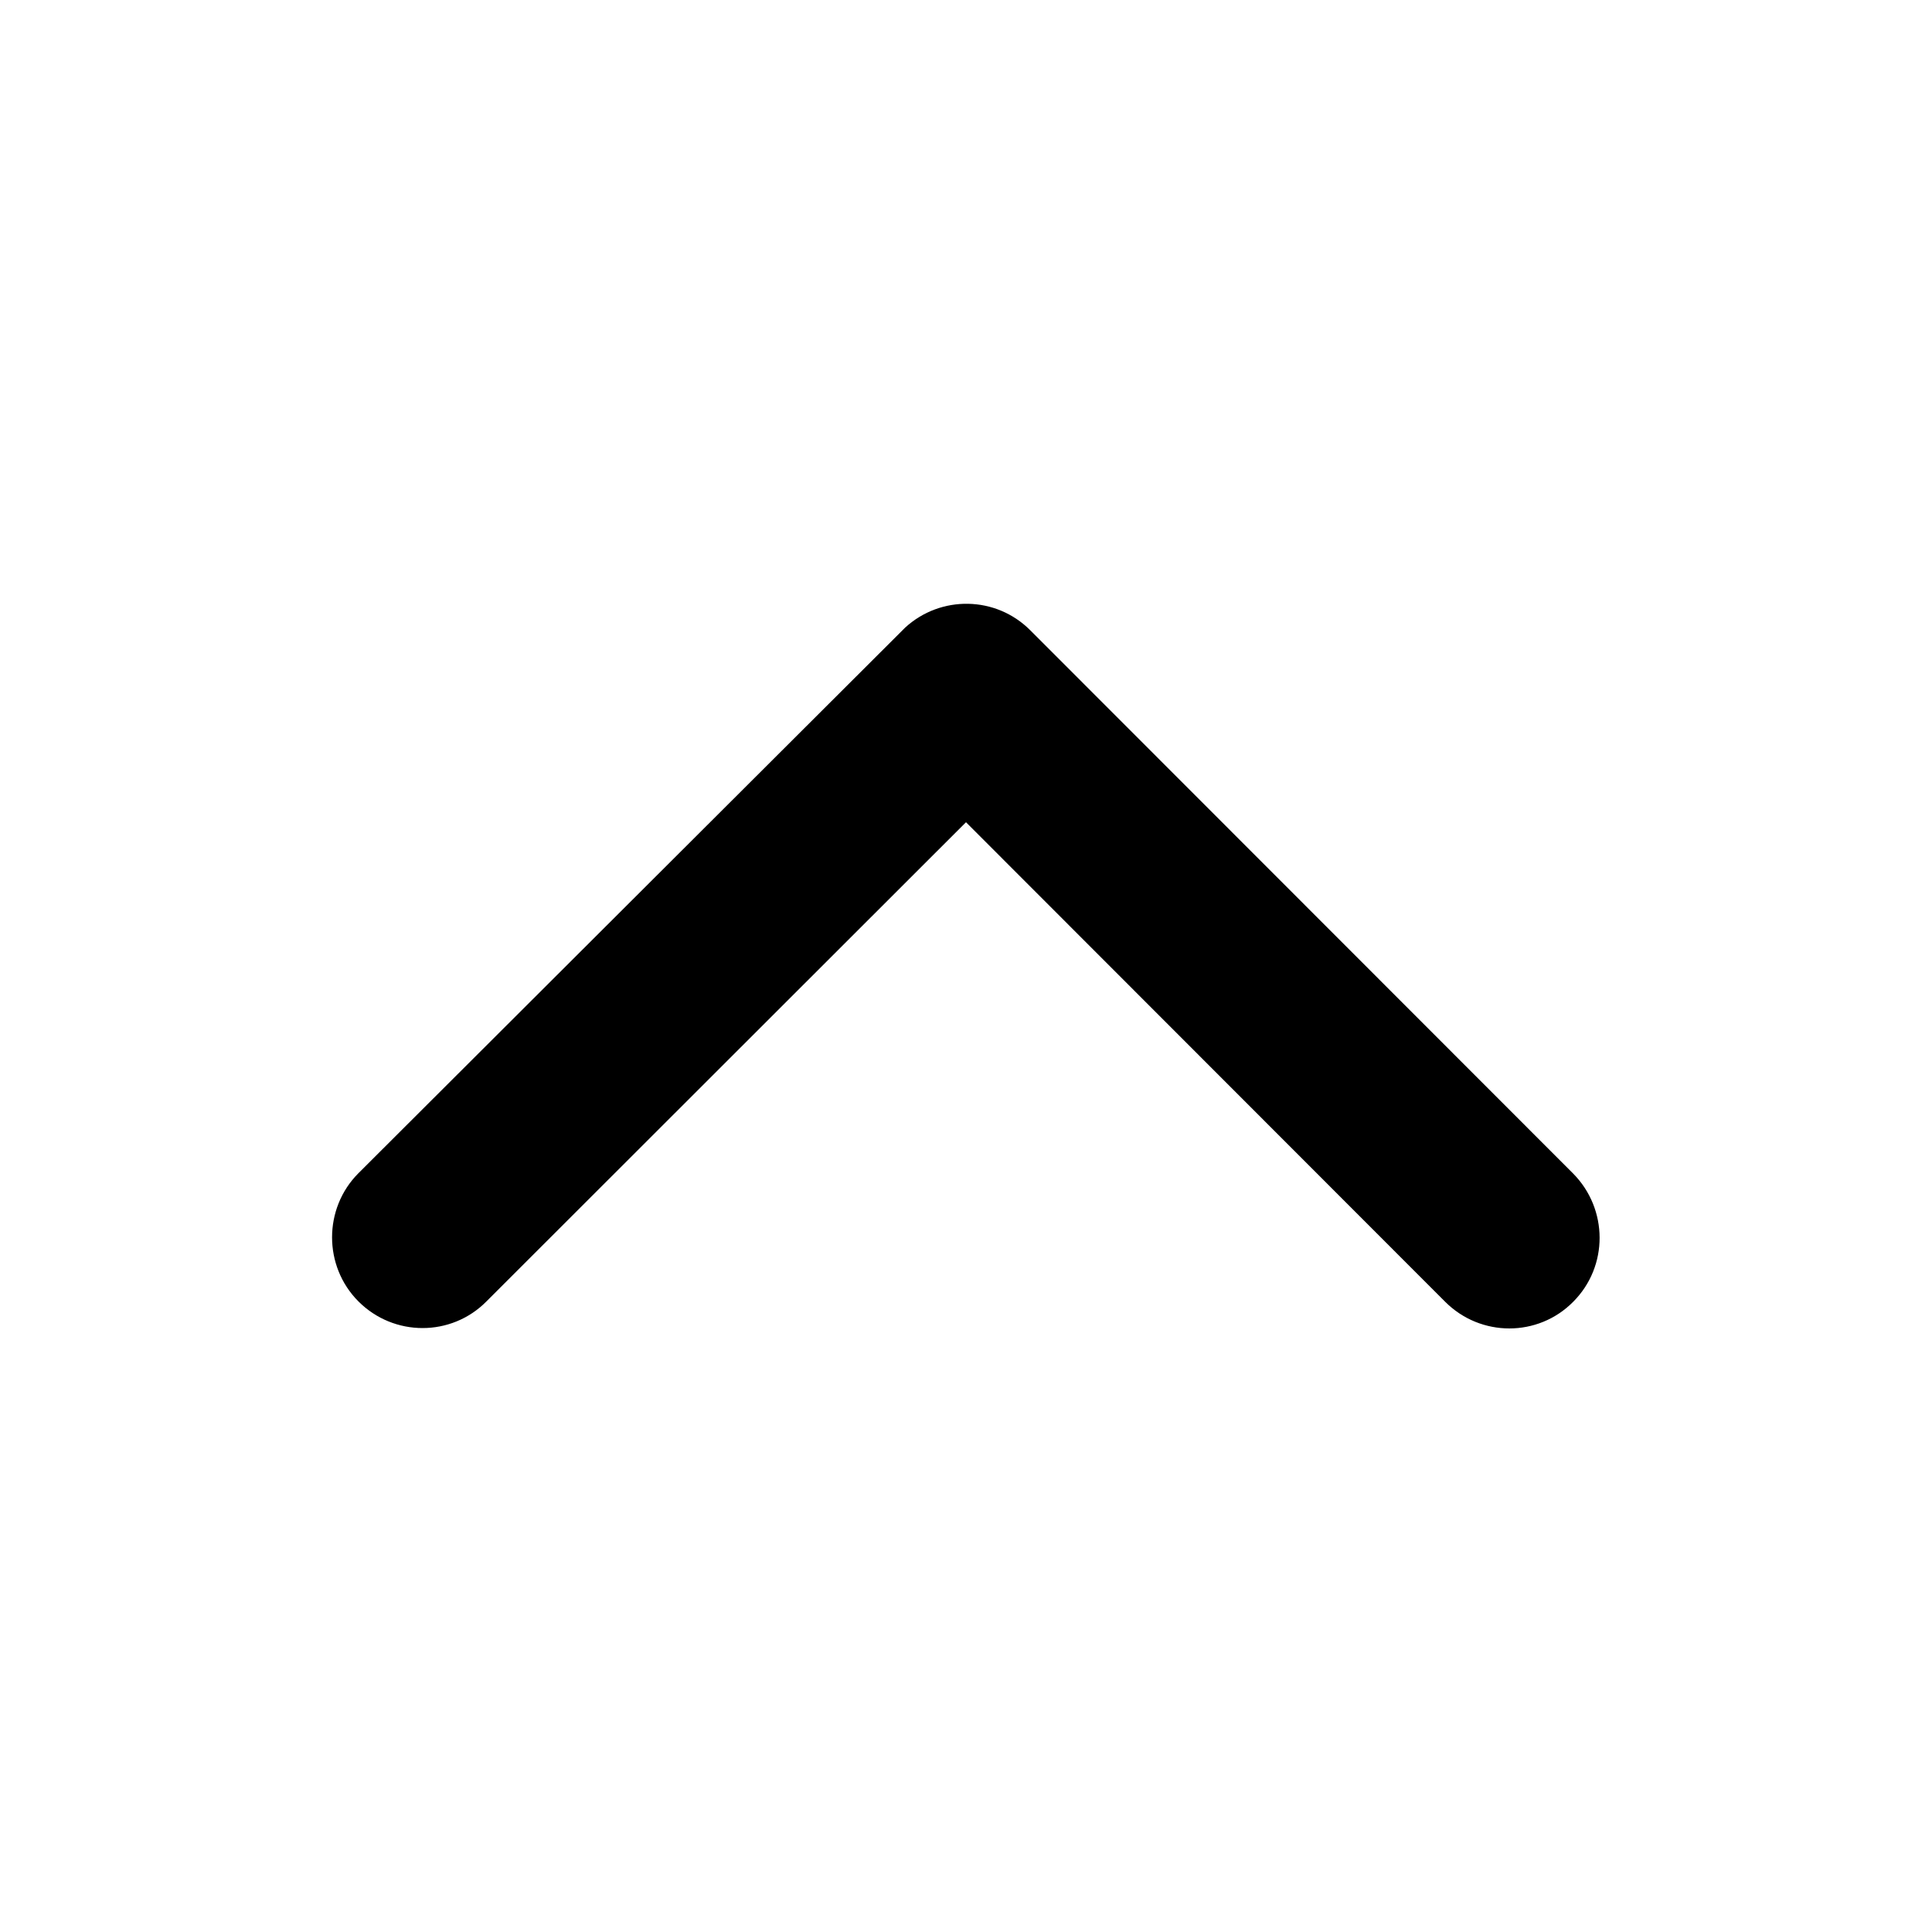
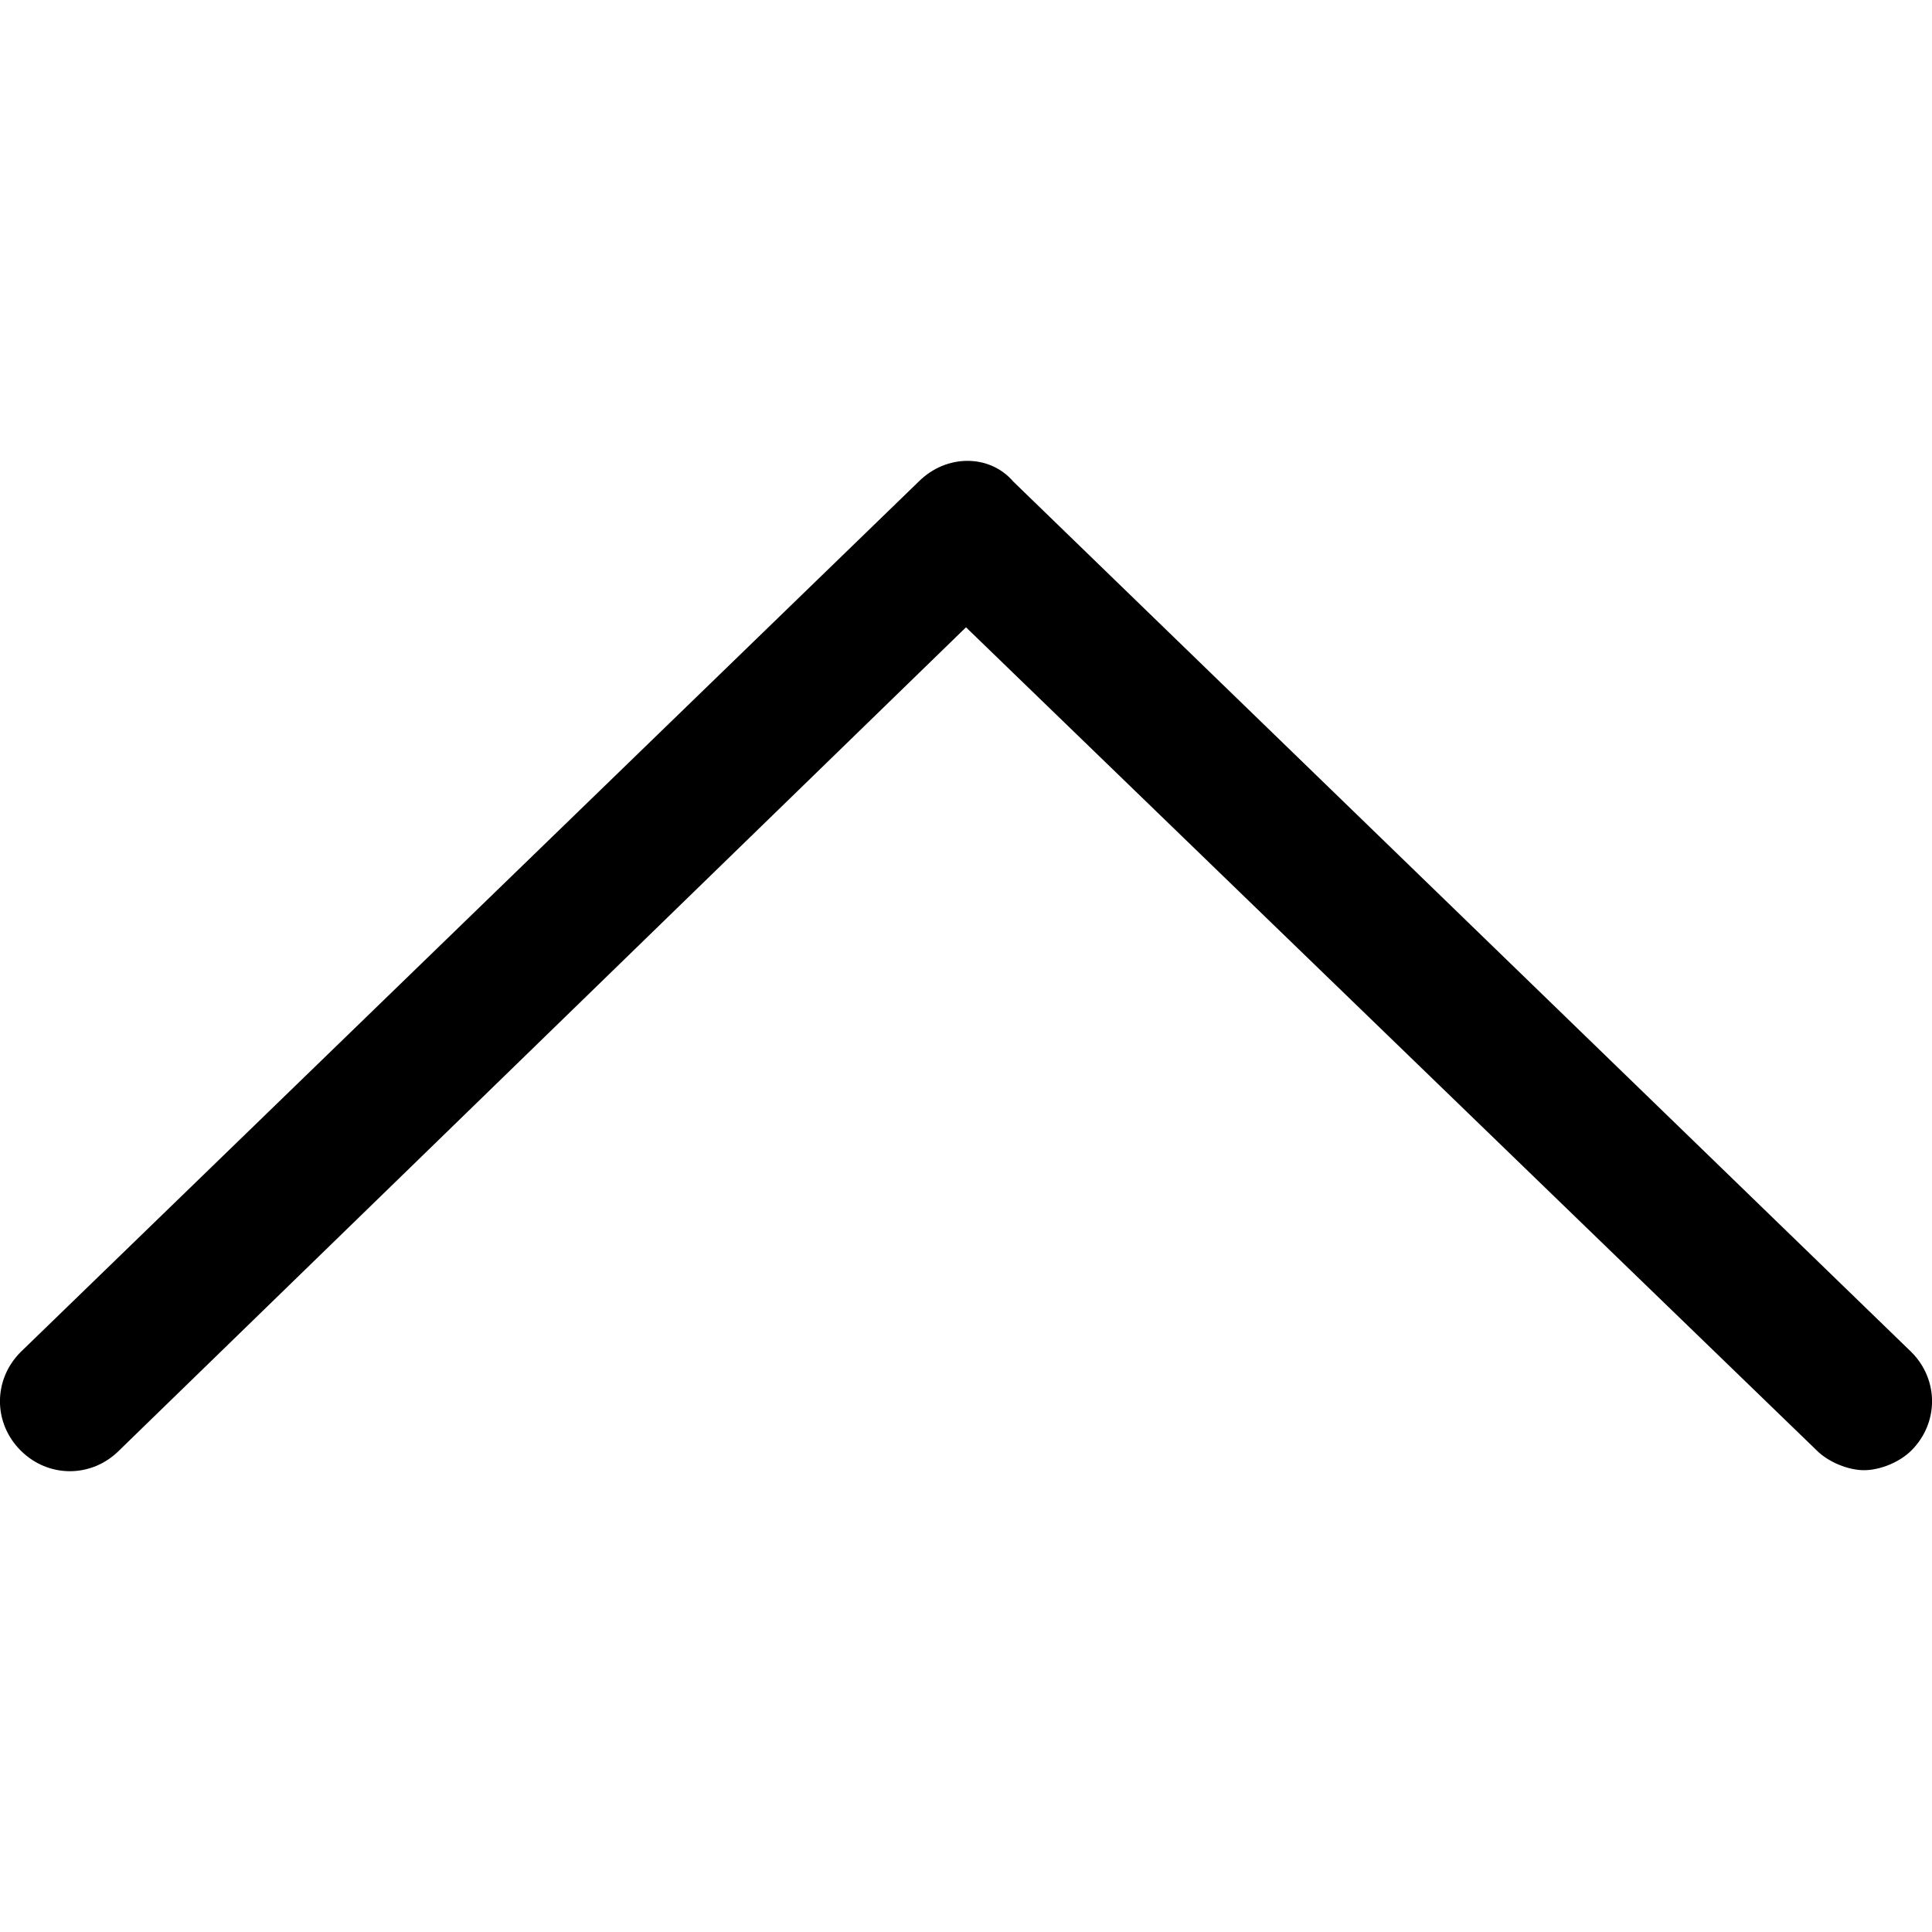
- <svg xmlns="http://www.w3.org/2000/svg" viewBox="0 0 512 512">
-   <path d="M256 217.9L383 345c9.4 9.4 24.6 9.4 33.9 0 9.4-9.4 9.3-24.6 0-34L273 167c-9.1-9.1-23.7-9.3-33.1-.7L95 310.9c-4.7 4.7-7 10.9-7 17s2.3 12.3 7 17c9.4 9.4 24.6 9.4 33.9 0l127.1-127z" />
+ <svg xmlns="http://www.w3.org/2000/svg" version="1.1" width="32" height="32" viewBox="0 0 32 32">
+   <path d="M30.875 24.351c-0.261 0-0.587-0.131-0.783-0.326l-14.092-13.635-14.027 13.635c-0.457 0.457-1.174 0.457-1.631 0s-0.457-1.174 0-1.631l14.875-14.418c0.457-0.457 1.174-0.457 1.566 0l14.875 14.418c0.457 0.457 0.457 1.174 0 1.631-0.196 0.196-0.522 0.326-0.783 0.326z" />
</svg>
